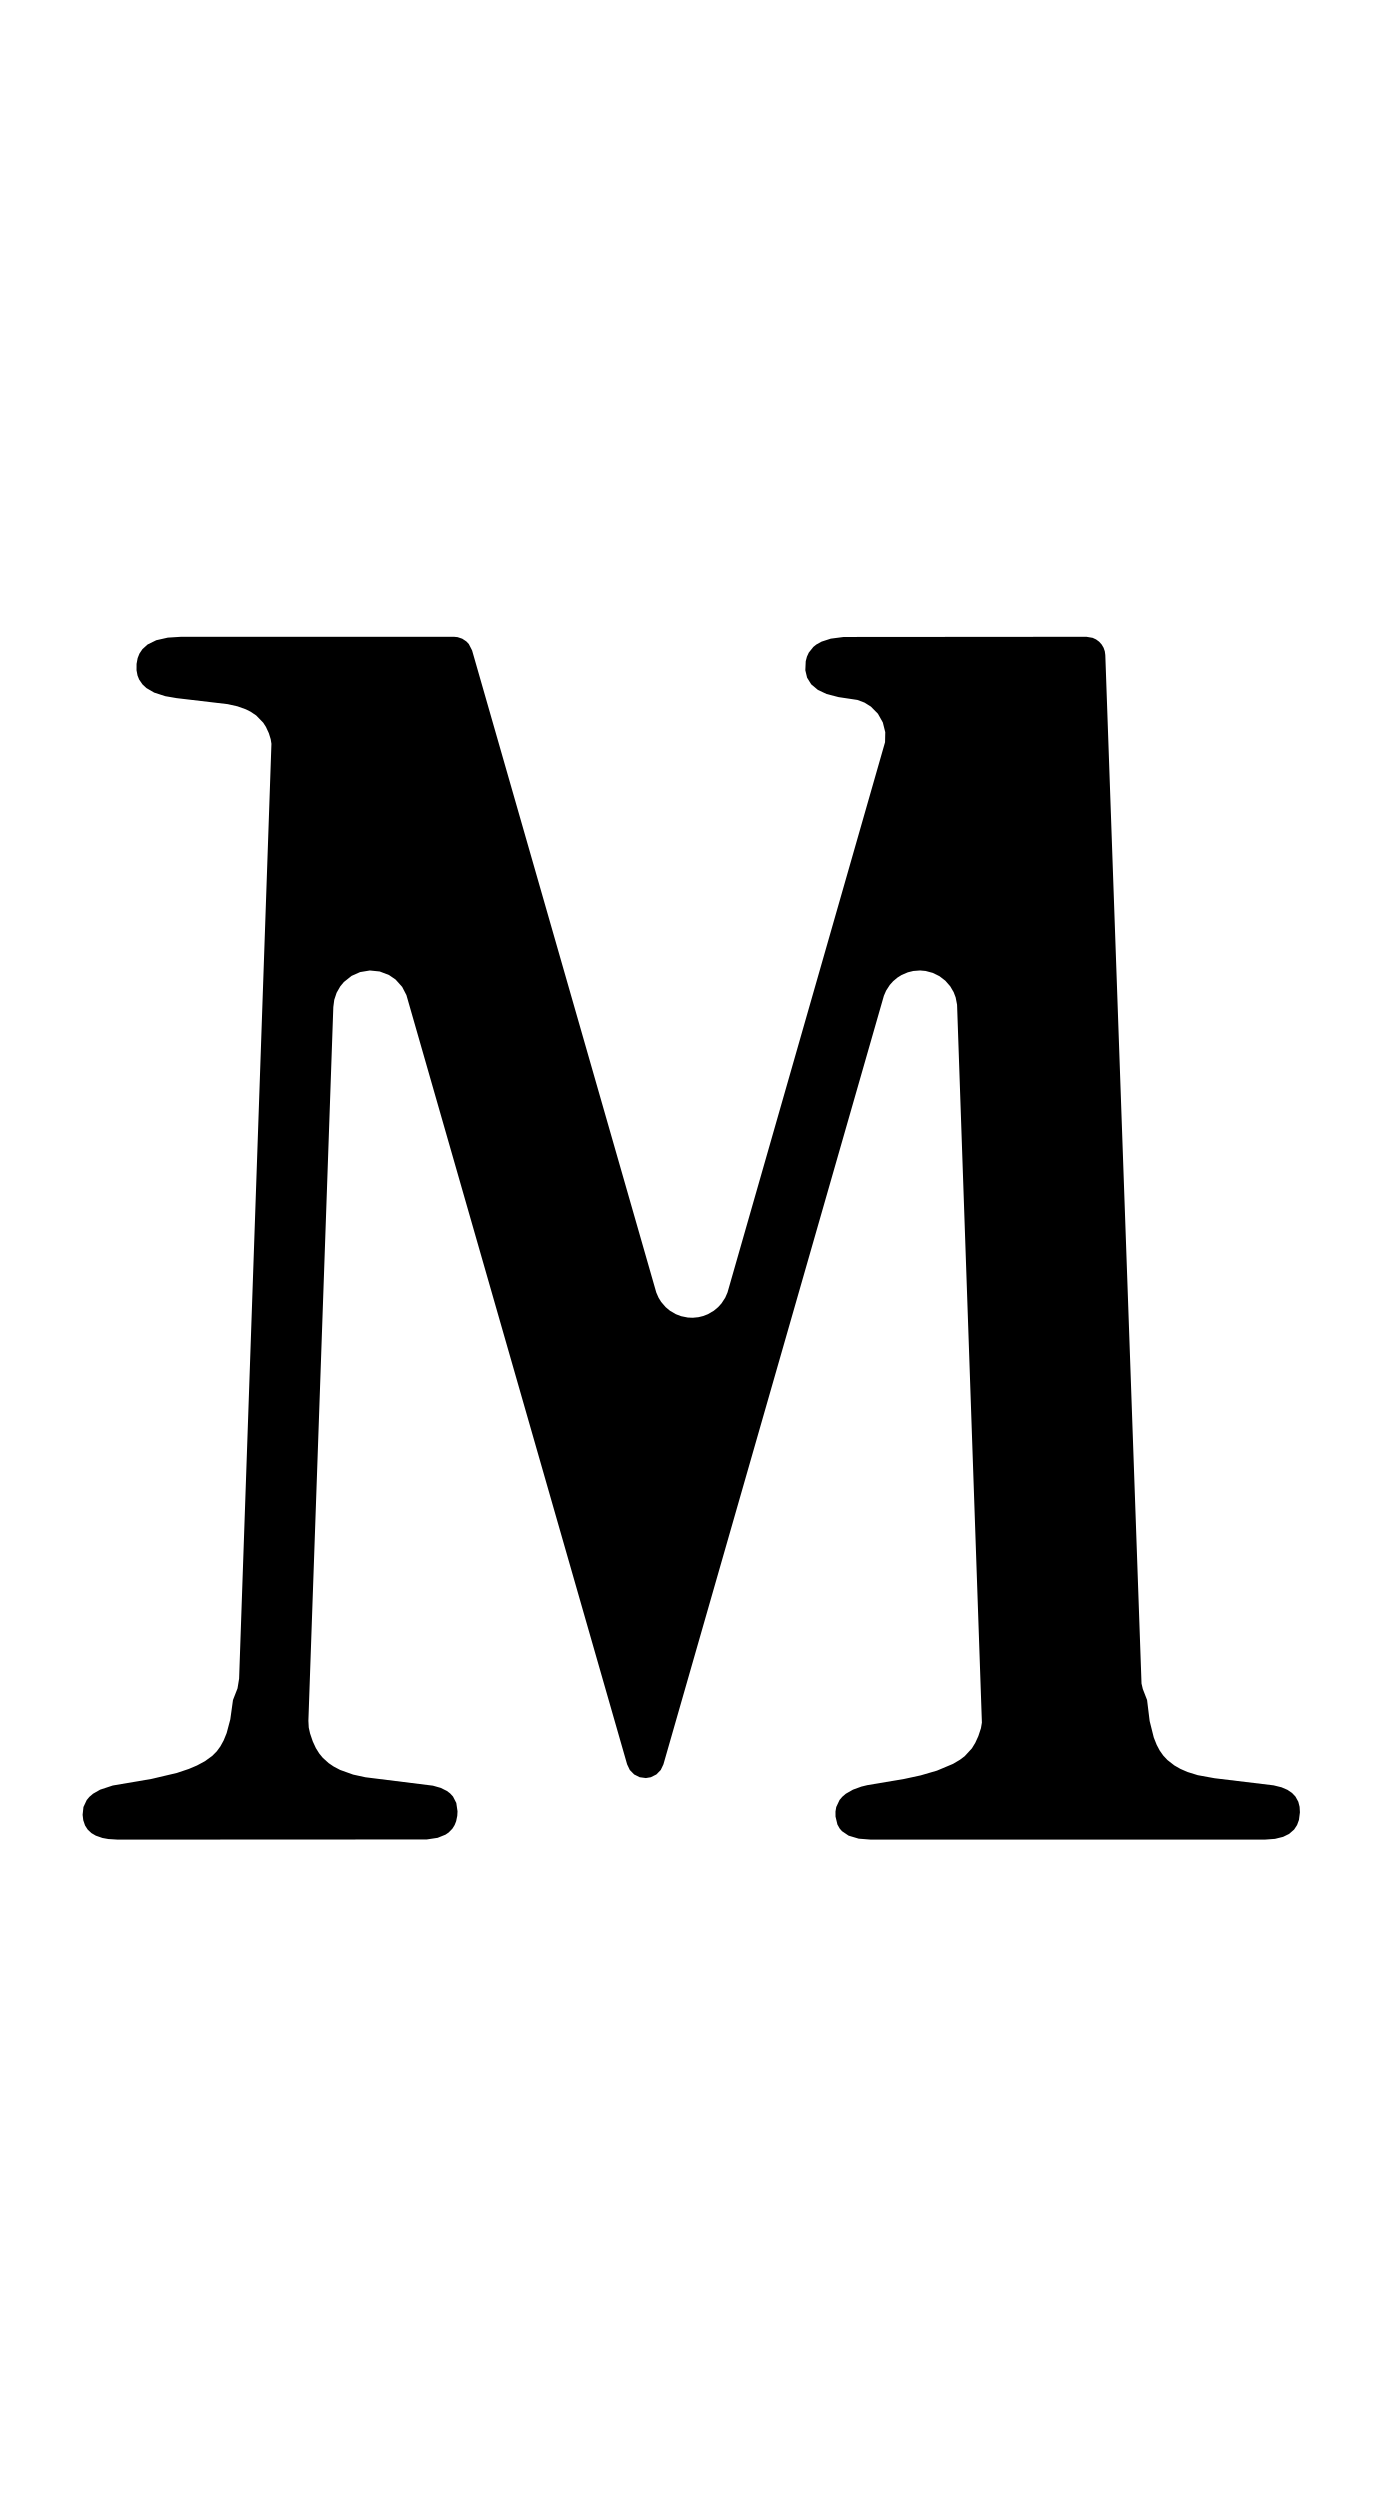
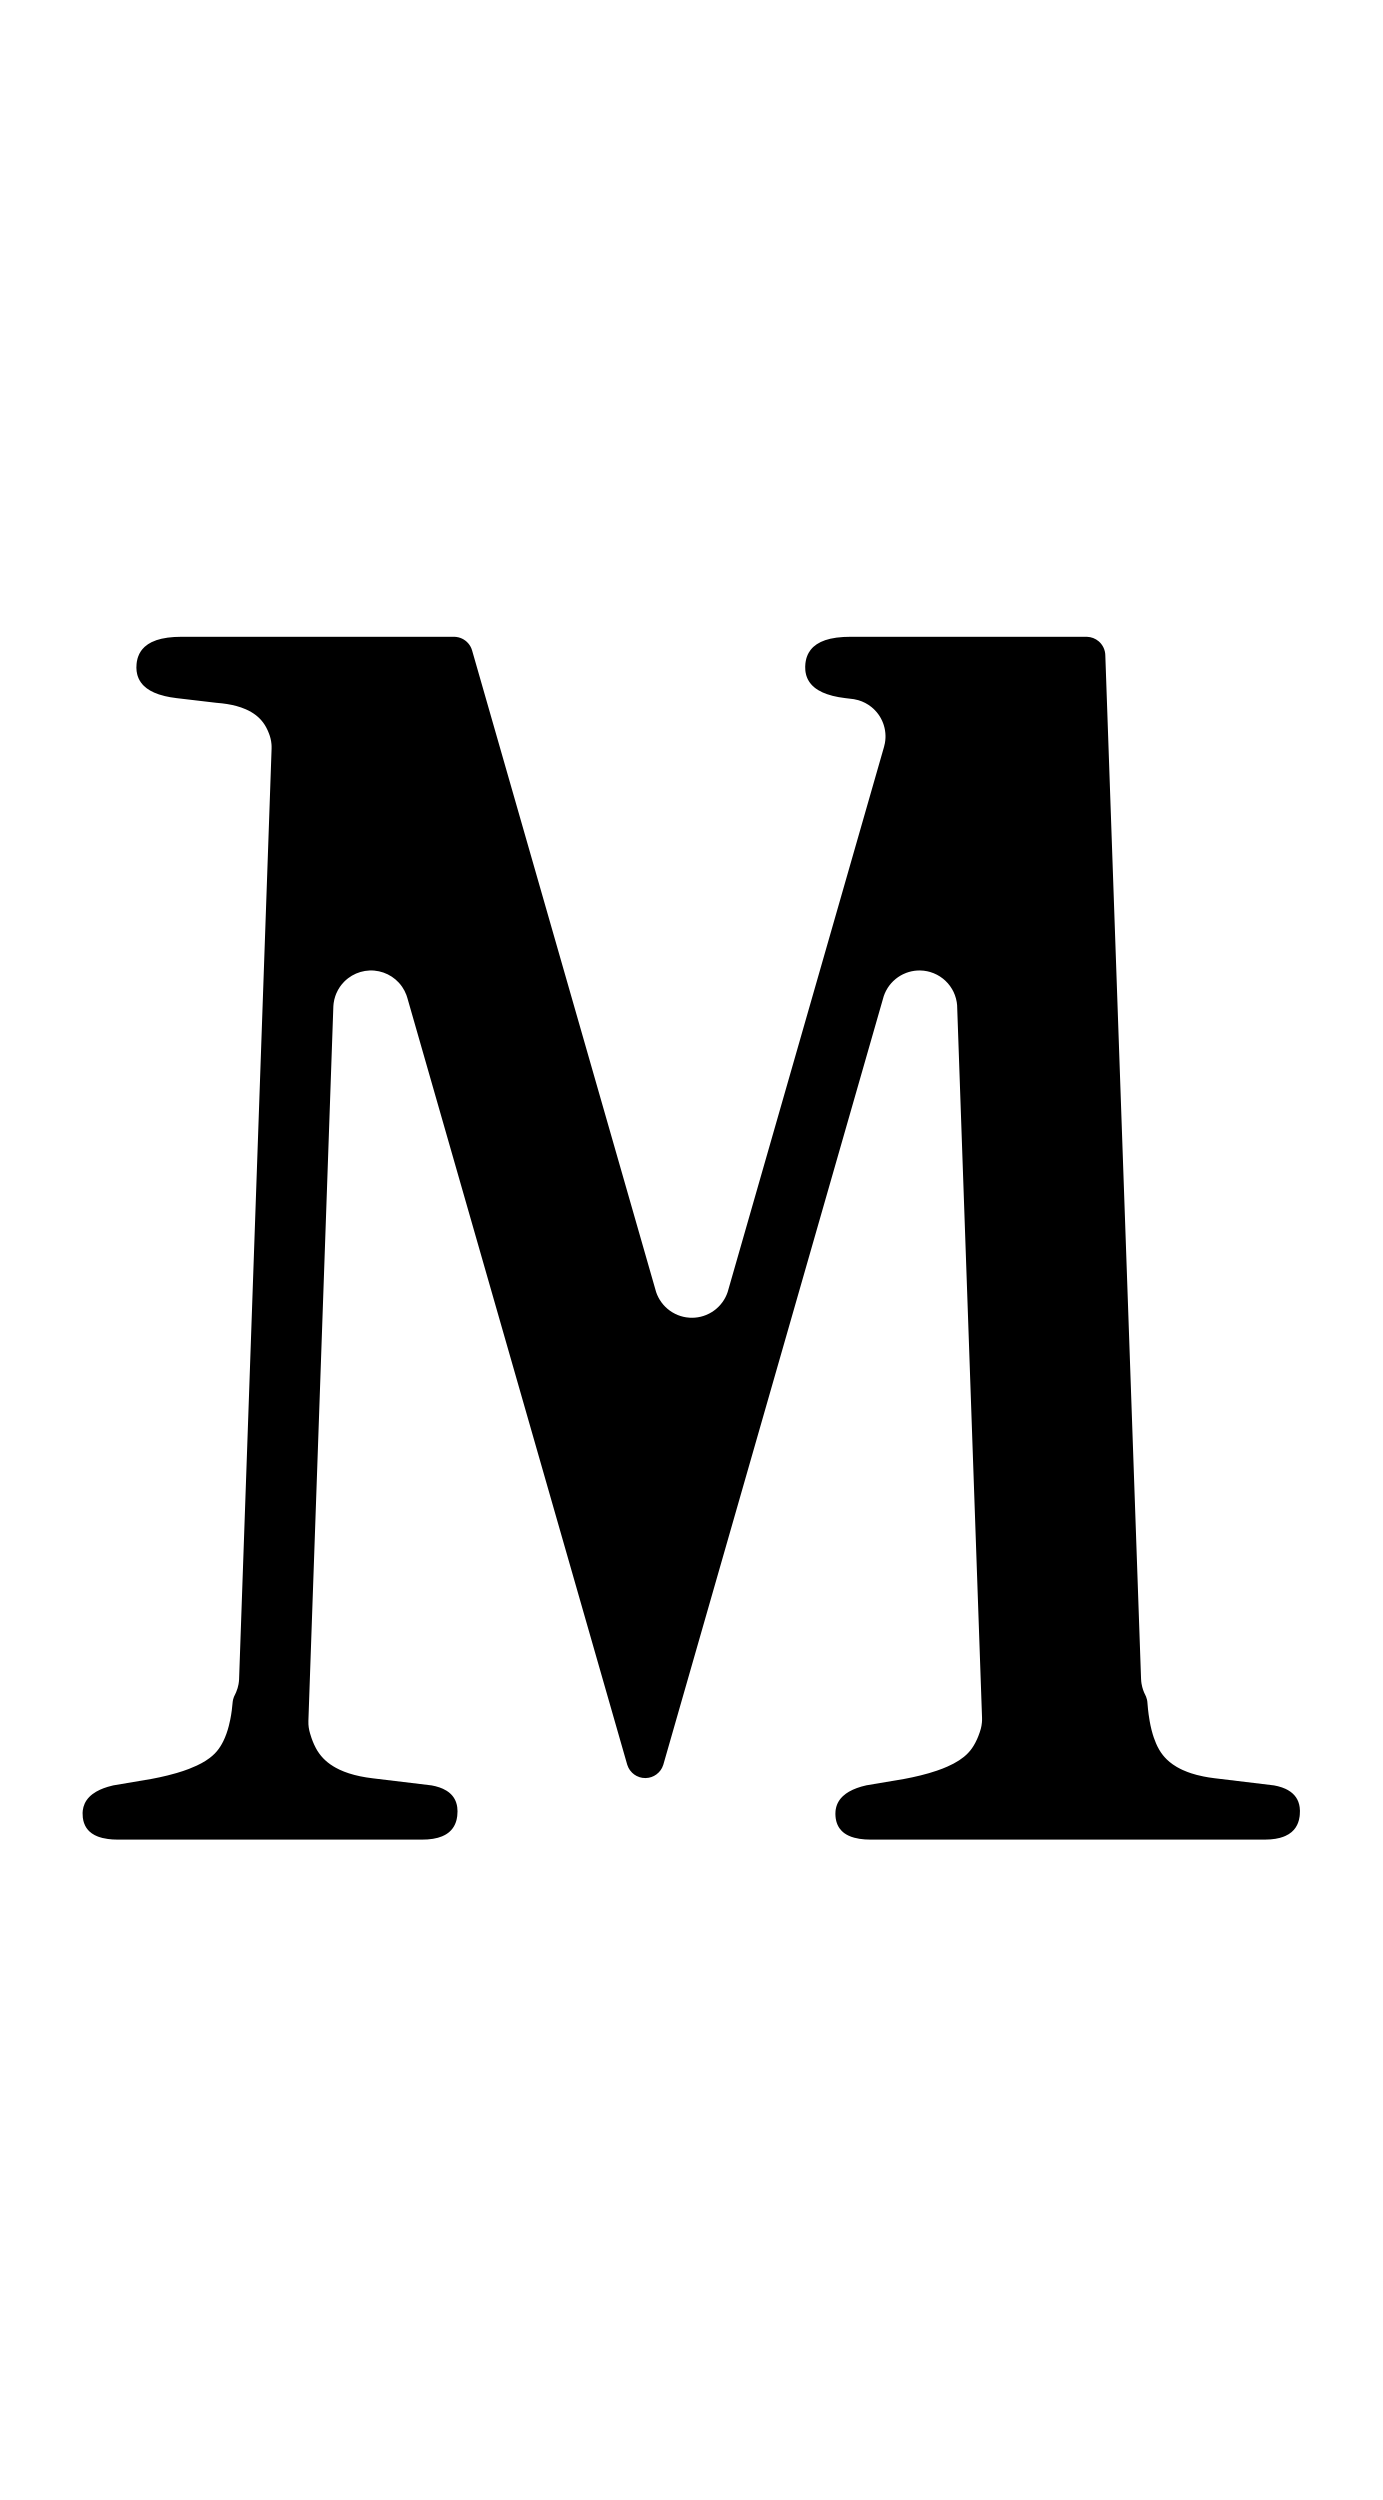
<svg xmlns="http://www.w3.org/2000/svg" viewBox="-20 -780 586.2 1060">
-   <path transform="scale(1,-1)" d="M15.029 10.516 15.3 8.237 16.058 5.998 17.17 4.274 18.765 2.77 20.621 1.682 23.44 0.698 25.931 0.252 29.936 0.003 160.922 0.067 165.559 0.762 168.885 2.102 170.233 3.021 171.805 4.628 172.773 6.189 173.407 7.796 173.881 10.085 173.989 12 173.472 15.537 172.074 18.273 170.839 19.609 169.489 20.635 166.851 21.944 163.555 22.879 134.938 26.439 129.72 27.575 124.215 29.55 121.444 31.012 119.341 32.444 116.858 34.694 115.378 36.49 113.934 38.79 112.612 41.645 111.463 45.026 110.912 47.515 110.76 50.396 121.328 353.017 121.723 356.077 122.722 359.065 124.287 361.799 125.797 363.619 129.077 366.233 132.673 367.831 136.812 368.513 140.987 368.095 144.909 366.606 147.722 364.677 150.524 361.554 152.329 358.058 245.904 31.894 247.039 29.513 248.886 27.631 251.245 26.452 253.859 26.104 255.944 26.452 258.302 27.631 260.15 29.513 261.284 31.894 354.771 357.811 355.715 359.978 357.286 362.402 358.69 363.967 360.499 365.489 362.28 366.606 364.936 367.741 367.233 368.302 370.114 368.519 372.469 368.308 375.512 367.492 378.336 366.096 380.831 364.173 382.902 361.799 384.357 359.304 385.198 357.094 385.796 354.001 396.324 49.62 395.921 47.23 394.817 43.883 393.52 41.048 392.08 38.683 389.012 35.355 387.034 33.866 384.078 32.116 377.279 29.253 370.329 27.227 363.415 25.735 347.722 23.089 345.236 22.486 341.661 21.183 338.62 19.448 337.095 18.139 335.97 16.8 334.569 13.828 334.246 11.928 334.261 9.776 335.062 6.403 336.014 4.716 336.975 3.602 339.809 1.682 344.097 0.404 349.252 0.001 516.258 0.004 520.585 0.321 524.03 1.171 526.574 2.415 528.711 4.274 529.962 6.189 530.753 8.338 531.166 11.573 531.035 13.906 530.484 16.056 529.263 18.273 527.826 19.786 525.896 21.098 523.379 22.182 520 23.014 495.012 26.025 487.851 27.326 483.49 28.681 480.491 29.988 477.918 31.463 474.993 33.747 473.219 35.639 471.712 37.774 470.425 40.208 469.202 43.289 467.452 50.283 466.361 59.183 464.54 63.893 464.002 66.182 448.649 502.279 448.433 503.865 447.907 505.375 447.09 506.751 446.016 507.937 444.727 508.885 443.275 509.558 440.654 510.0 337.75 509.922 332.258 509.213 328.346 507.949 326.143 506.73 324.865 505.711 322.928 503.287 322.139 501.576 321.628 499.635 321.458 495.81 322.203 492.677 323.941 489.862 326.768 487.492 330.458 485.748 335.543 484.425 343.547 483.227 346.537 482.106 349.245 480.413 352.232 477.387 354.316 473.681 355.35 469.556 355.261 465.305 288.455 231.972 287.502 229.79 285.914 227.352 284.495 225.78 282.667 224.254 280.156 222.784 278.184 222.013 276.127 221.51 273.757 221.273 271.642 221.361 268.789 221.935 266.564 222.784 264.054 224.254 262.225 225.78 260.329 227.987 259.218 229.79 258.265 231.972 180.171 504.205 178.768 506.947 177.698 508.065 175.976 509.196 174.021 509.85 172.481 510.0 56.75 509.997 51.165 509.648 46.258 508.543 42.573 506.73 40.392 504.759 39.13 502.882 38.362 500.965 37.905 498.507 37.889 495.81 38.306 493.591 38.995 491.879 40.372 489.862 42.071 488.265 45.369 486.343 50.045 484.826 54.865 483.994 76.567 481.439 80.696 480.517 84.254 479.242 86.195 478.271 88.616 476.659 91.598 473.589 92.75 471.801 94 469.102 94.779 466.574 95.086 464.634 81.383 68.249 80.709 64.133 78.786 59.199 77.646 50.977 76.1 45.175 74.836 42.071 73.442 39.528 71.916 37.437 69.99 35.498 66.875 33.242 63.53 31.44 60.058 29.965 55.005 28.272 44.279 25.746 27.828 22.947 22.472 21.183 19.431 19.448 17.906 18.139 16.781 16.8 15.381 13.828Z" />
+   <path transform="scale(1,-1)" d="M15.109 9.351 15.341 8.039 15.623 7.065 16.087 5.941 16.636 4.989 17.296 4.124 17.976 3.424 18.937 2.647 20.113 1.927 21.222 1.418 21.947 1.14 23.44 0.698 25.76 0.27 27.701 0.076 29.936 0.003 158.791 0.0 161.29 0.082 163.582 0.342 165.645 0.785 167.423 1.388 168.539 1.915 169.221 2.307 170.013 2.85 170.587 3.321 171.309 4.031 171.929 4.794 172.458 5.595 172.867 6.377 173.192 7.151 173.463 7.976 173.647 8.705 173.869 9.988 173.989 12 173.875 13.724 173.701 14.703 173.417 15.711 173.157 16.394 172.76 17.212 172.295 17.965 171.839 18.57 171.237 19.237 170.637 19.786 170.167 20.166 169.337 20.735 167.808 21.553 166.359 22.132 164.657 22.637 162.999 22.991 138.112 25.987 135.287 26.379 132.688 26.856 130.242 27.43 127.948 28.1 125.869 28.842 123.973 29.657 122.445 30.435 121.398 31.038 120.091 31.888 118.945 32.75 117.89 33.663 117.019 34.516 116.123 35.523 115.332 36.553 114.573 37.676 113.936 38.786 113.168 40.34 112.612 41.645 112.074 43.095 111.463 45.026 111.142 46.25 110.891 47.645 110.774 48.869 110.759 50.358 121.346 353.427 121.469 354.699 121.759 356.245 122.168 357.662 122.626 358.855 123.319 360.267 124.091 361.523 124.852 362.55 125.896 363.726 126.679 364.472 127.589 365.224 129.219 366.321 130.972 367.211 132.821 367.878 134.738 368.314 136.693 368.512 137.873 368.514 138.756 368.459 140.699 368.163 142.592 367.631 144.404 366.87 146.11 365.893 147.683 364.715 149.099 363.352 149.865 362.454 150.507 361.584 151.519 359.899 152.316 358.102 152.707 356.911 245.961 31.706 246.484 30.433 247.1 29.427 247.997 28.383 248.899 27.622 249.902 27.002 251.173 26.474 252.321 26.201 253.693 26.1 255.062 26.235 256.203 26.536 257.287 27.002 258.29 27.622 259.331 28.523 260.088 29.427 260.705 30.433 261.228 31.706 354.708 357.639 355.165 358.832 355.67 359.899 356.409 361.175 357.083 362.143 357.827 363.059 358.706 363.987 359.809 364.966 360.753 365.673 361.832 366.359 362.873 366.913 364.227 367.496 365.346 367.871 366.489 368.163 367.748 368.383 368.923 368.496 370.102 368.522 371.672 368.422 373.128 368.188 374.368 367.878 375.854 367.362 377.282 366.703 378.555 365.96 379.833 365.042 380.8 364.207 381.894 363.077 382.815 361.925 383.675 360.609 384.277 359.481 384.856 358.125 385.333 356.626 385.661 355.088 385.816 353.819 396.385 51.664 396.385 50.533 396.332 49.668 396.14 48.237 395.869 47.015 395.409 45.508 394.817 43.883 394.257 42.552 393.511 41.029 392.816 39.806 392.114 38.731 391.362 37.736 390.52 36.782 389.718 35.98 388.681 35.077 386.694 33.633 384.309 32.232 381.756 30.998 379.638 30.112 377.258 29.245 373.892 28.181 370.329 27.227 366.813 26.417 363.415 25.735 347.367 23.028 345.194 22.478 343.31 21.862 341.607 21.165 339.971 20.325 338.692 19.5 337.377 18.42 336.577 17.585 336.127 17.017 335.651 16.322 335.184 15.469 334.875 14.757 334.569 13.828 334.343 12.771 334.262 12.14 334.204 10.903 334.261 9.776 334.357 8.929 334.576 7.841 334.811 7.065 335.113 6.286 335.514 5.498 335.937 4.824 336.882 3.694 337.62 3.03 338.126 2.647 338.974 2.11 339.809 1.682 340.952 1.203 342.233 0.806 344.436 0.34 346.697 0.089 349.252 0.001 516.258 0.004 518.689 0.098 520.771 0.342 522.662 0.739 524.03 1.171 524.989 1.557 526.41 2.307 527.636 3.198 528.627 4.175 529.341 5.107 529.962 6.189 530.38 7.151 530.753 8.338 531.03 9.794 531.111 10.573 531.175 12.214 531.064 13.724 530.843 14.901 530.484 16.056 530.038 17.045 529.483 17.965 528.797 18.838 528.028 19.609 527.192 20.285 526.056 21.013 524.997 21.553 523.547 22.132 521.846 22.637 520.187 22.991 495.012 26.025 492.476 26.379 490.237 26.786 487.43 27.43 485.137 28.1 483.408 28.711 481.491 29.509 480.448 30.008 478.969 30.806 477.28 31.888 475.922 32.922 474.747 33.973 473.814 34.944 473.064 35.831 472.226 36.973 471.514 38.103 470.751 39.519 470.166 40.785 469.226 43.217 468.766 44.646 468.255 46.502 467.816 48.397 467.452 50.283 467.028 53.002 466.752 55.291 466.463 58.544 466.332 59.322 465.921 60.64 465.093 62.399 464.671 63.494 464.305 64.712 464.005 66.148 463.888 67.02 463.808 68.167 448.649 502.279 448.584 503.056 448.443 503.823 448.164 504.757 447.859 505.475 447.487 506.16 446.93 506.96 446.418 507.548 445.85 508.083 444.742 508.877 443.514 509.471 442.204 509.848 440.849 509.998 340.558 510.0 337.615 509.918 334.681 509.646 332.069 509.178 329.915 508.573 328.015 507.804 326.315 506.845 324.913 505.754 324.356 505.206 323.701 504.447 322.928 503.287 322.468 502.403 322.075 501.403 321.858 500.698 321.628 499.635 321.489 498.696 321.402 497.312 321.458 495.81 321.547 495.04 321.765 493.998 321.939 493.389 322.273 492.502 322.594 491.823 323.034 491.067 323.453 490.458 323.941 489.862 324.49 489.269 325.358 488.492 325.933 488.05 326.928 487.389 328.754 486.428 330.619 485.686 333.091 484.946 335.583 484.415 338.324 484.009 342.049 483.551 343.951 483.118 345.427 482.606 346.845 481.953 348.193 481.165 349.458 480.25 350.345 479.484 350.971 478.869 351.753 477.997 352.412 477.149 353.064 476.176 353.505 475.416 354.027 474.368 354.437 473.375 354.723 472.544 355.032 471.415 355.241 470.362 355.389 469.2 355.452 468.03 355.442 467.152 355.365 466.081 355.199 464.921 354.828 463.329 288.52 232.15 288.063 230.956 287.558 229.889 286.975 228.862 286.319 227.881 285.399 226.727 284.589 225.868 283.718 225.071 282.791 224.34 281.813 223.68 280.701 223.048 279.36 222.433 278.25 222.031 277.113 221.712 275.859 221.462 274.687 221.32 273.508 221.266 272.328 221.299 270.861 221.462 269.703 221.689 268.564 222.001 267.452 222.396 266.283 222.915 264.991 223.628 264.009 224.283 263.077 225.008 262.131 225.868 261.321 226.727 260.577 227.643 259.745 228.862 259.162 229.889 258.618 231.046 258.2 232.15 180.171 504.205 179.846 505.123 179.507 505.825 179.102 506.491 178.633 507.114 177.966 507.824 177.373 508.33 176.568 508.878 175.879 509.243 175.158 509.539 174.411 509.764 173.454 509.941 172.676 509.998 56.75 509.997 53.865 509.91 51.112 509.646 48.499 509.178 46.345 508.573 44.283 507.727 42.745 506.845 41.343 505.754 40.392 504.759 39.771 503.953 39.069 502.763 38.57 501.576 38.289 500.698 38.022 499.449 37.905 498.507 37.827 496.896 37.924 495.424 38.148 494.204 38.369 493.389 38.778 492.33 39.208 491.496 39.774 490.607 40.503 489.708 41.066 489.13 42.216 488.156 43.684 487.194 45.369 486.343 47.374 485.57 49.902 484.856 52.177 484.386 54.865 483.994 71.656 482.018 74.126 481.783 76.286 481.487 78.328 481.108 80.252 480.644 82.198 480.048 84.212 479.262 85.38 478.713 86.457 478.126 87.427 477.521 88.334 476.879 89.263 476.123 90.098 475.34 90.845 474.534 91.594 473.599 92.272 472.61 92.864 471.593 93.441 470.428 94 469.102 94.389 468.02 94.709 466.886 94.945 465.731 95.096 464.561 95.152 463.679 95.152 462.524 81.365 67.847 81.29 66.957 81.13 65.877 80.74 64.236 80.102 62.462 79.187 60.521 78.824 59.373 78.68 58.582 78.269 54.768 77.982 52.821 77.634 50.916 77.011 48.191 76.561 46.582 75.994 44.865 75.334 43.172 74.676 41.734 74.054 40.554 73.468 39.568 72.768 38.523 71.95 37.475 71.039 36.477 70.016 35.52 68.887 34.603 67.228 33.455 65.452 32.41 63.449 31.4 60.132 29.992 57.664 29.105 54.93 28.249 51.073 27.211 47.625 26.417 44.279 25.746 28.002 22.992 25.683 22.379 23.938 21.794 22.418 21.165 20.783 20.325 19.218 19.288 18.484 18.688 17.906 18.139 17.271 17.446 16.671 16.643 16.269 15.992 15.911 15.294 15.381 13.828 15.095 12.351 15.02 11.29Z" />
</svg>
